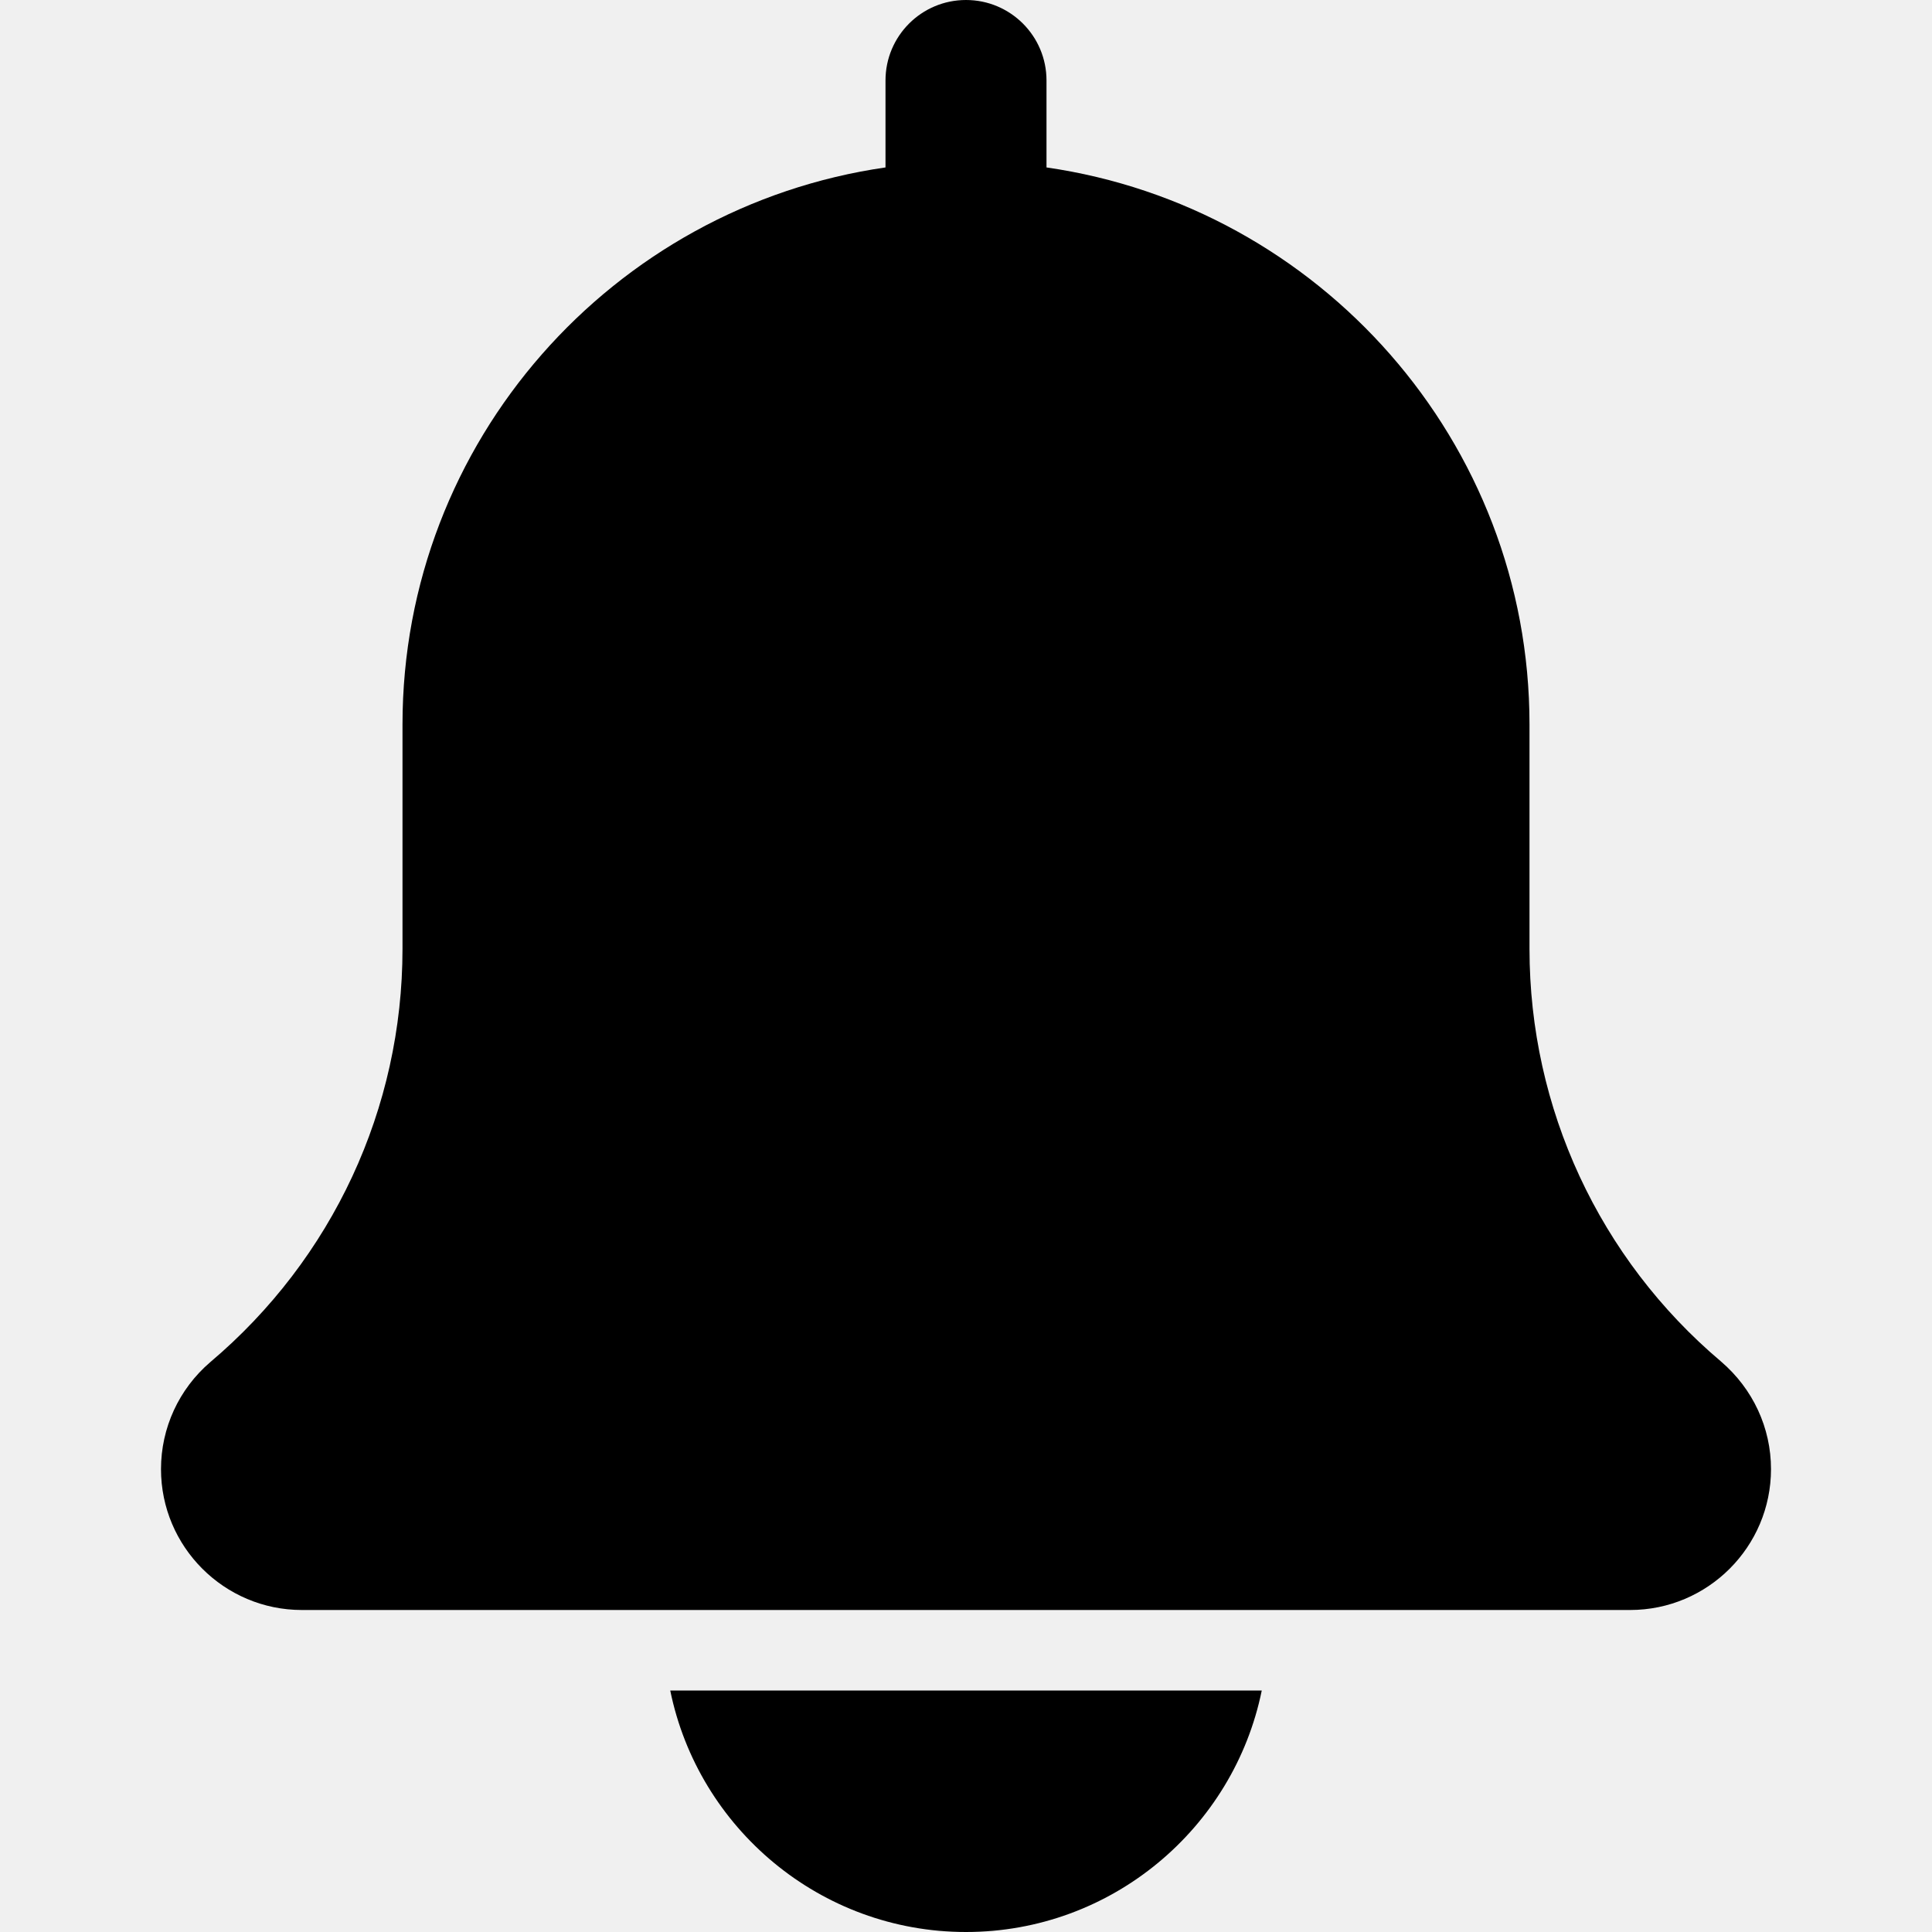
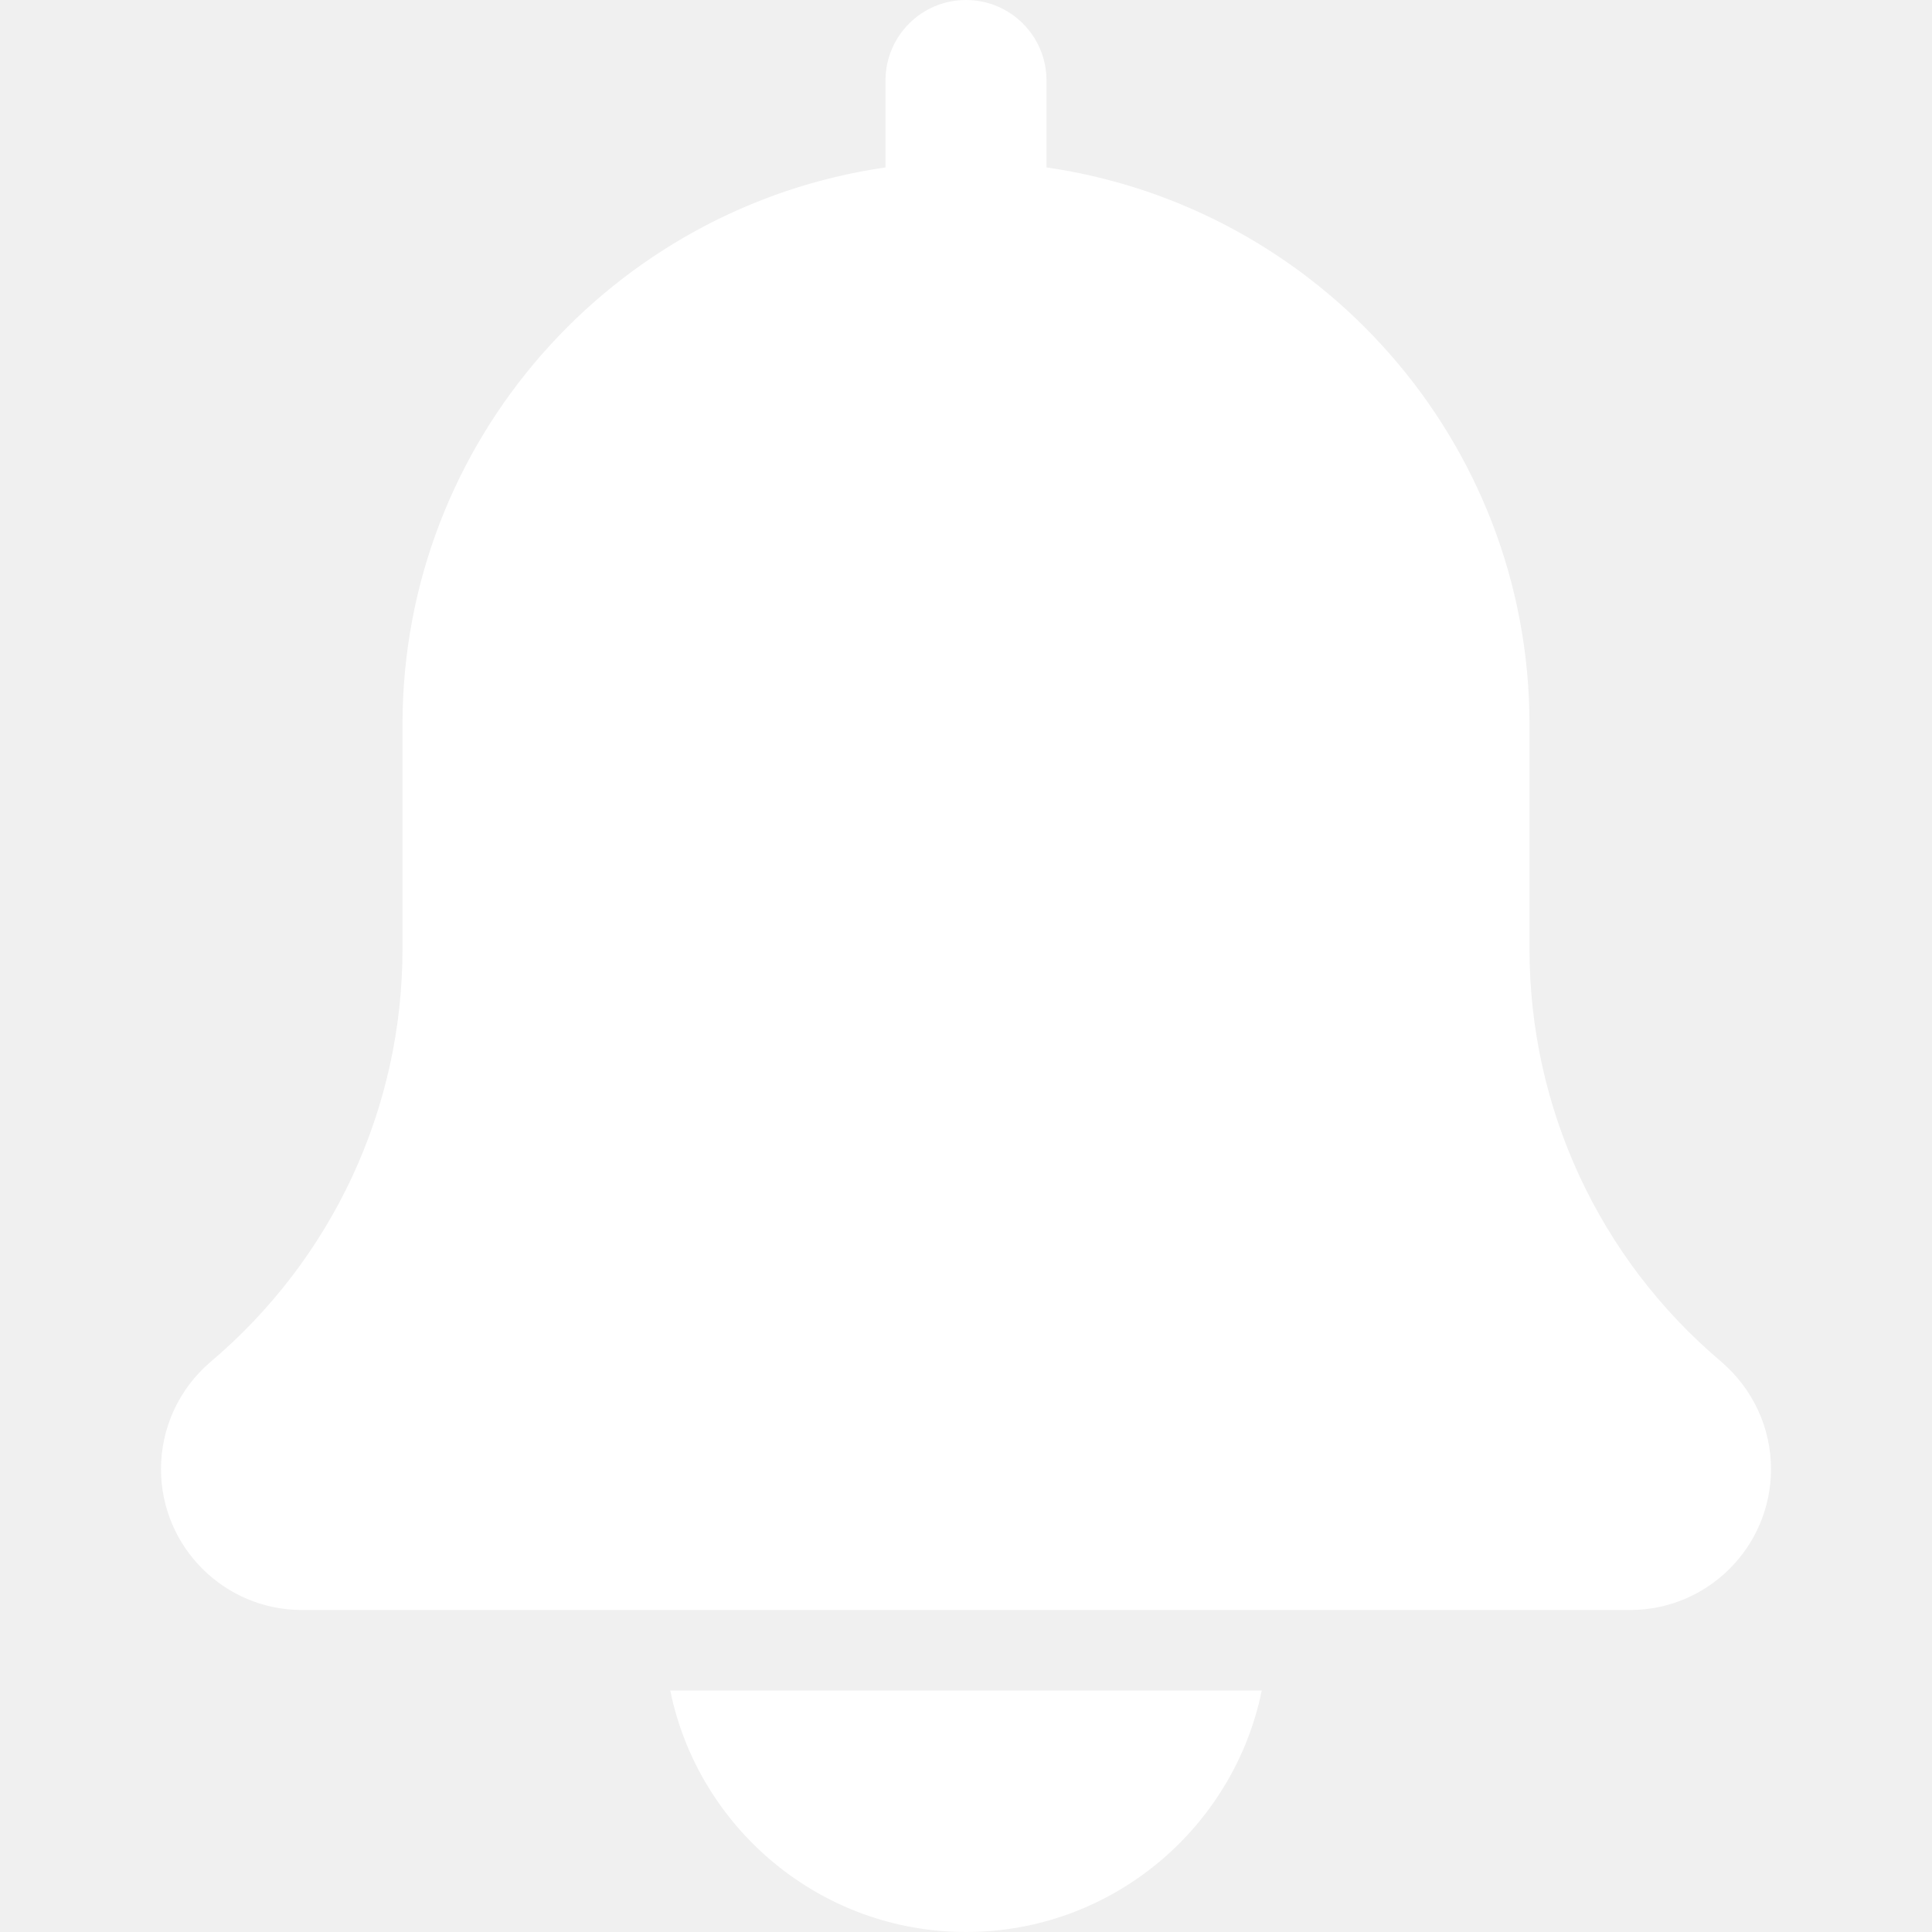
- <svg xmlns="http://www.w3.org/2000/svg" id="Layer_4" enable-background="new 0 0 24 24" height="512" viewBox="0 0 24 24" width="512">
+ <svg xmlns="http://www.w3.org/2000/svg" id="Layer_4" fill="#fff" enable-background="new 0 0 24 24" height="512" viewBox="0 0 24 24" width="512">
  <g>
    <path d="m21.379 16.913c-1.512-1.278-2.379-3.146-2.379-5.125v-2.788c0-3.519-2.614-6.432-6-6.92v-1.08c0-.553-.448-1-1-1s-1 .447-1 1v1.08c-3.387.488-6 3.401-6 6.92v2.788c0 1.979-.867 3.847-2.388 5.133-.389.333-.612.817-.612 1.329 0 .965.785 1.75 1.75 1.75h16.5c.965 0 1.75-.785 1.75-1.75 0-.512-.223-.996-.621-1.337z" />
    <path d="m12 24c1.811 0 3.326-1.291 3.674-3h-7.348c.348 1.709 1.863 3 3.674 3z" />
  </g>
</svg>
